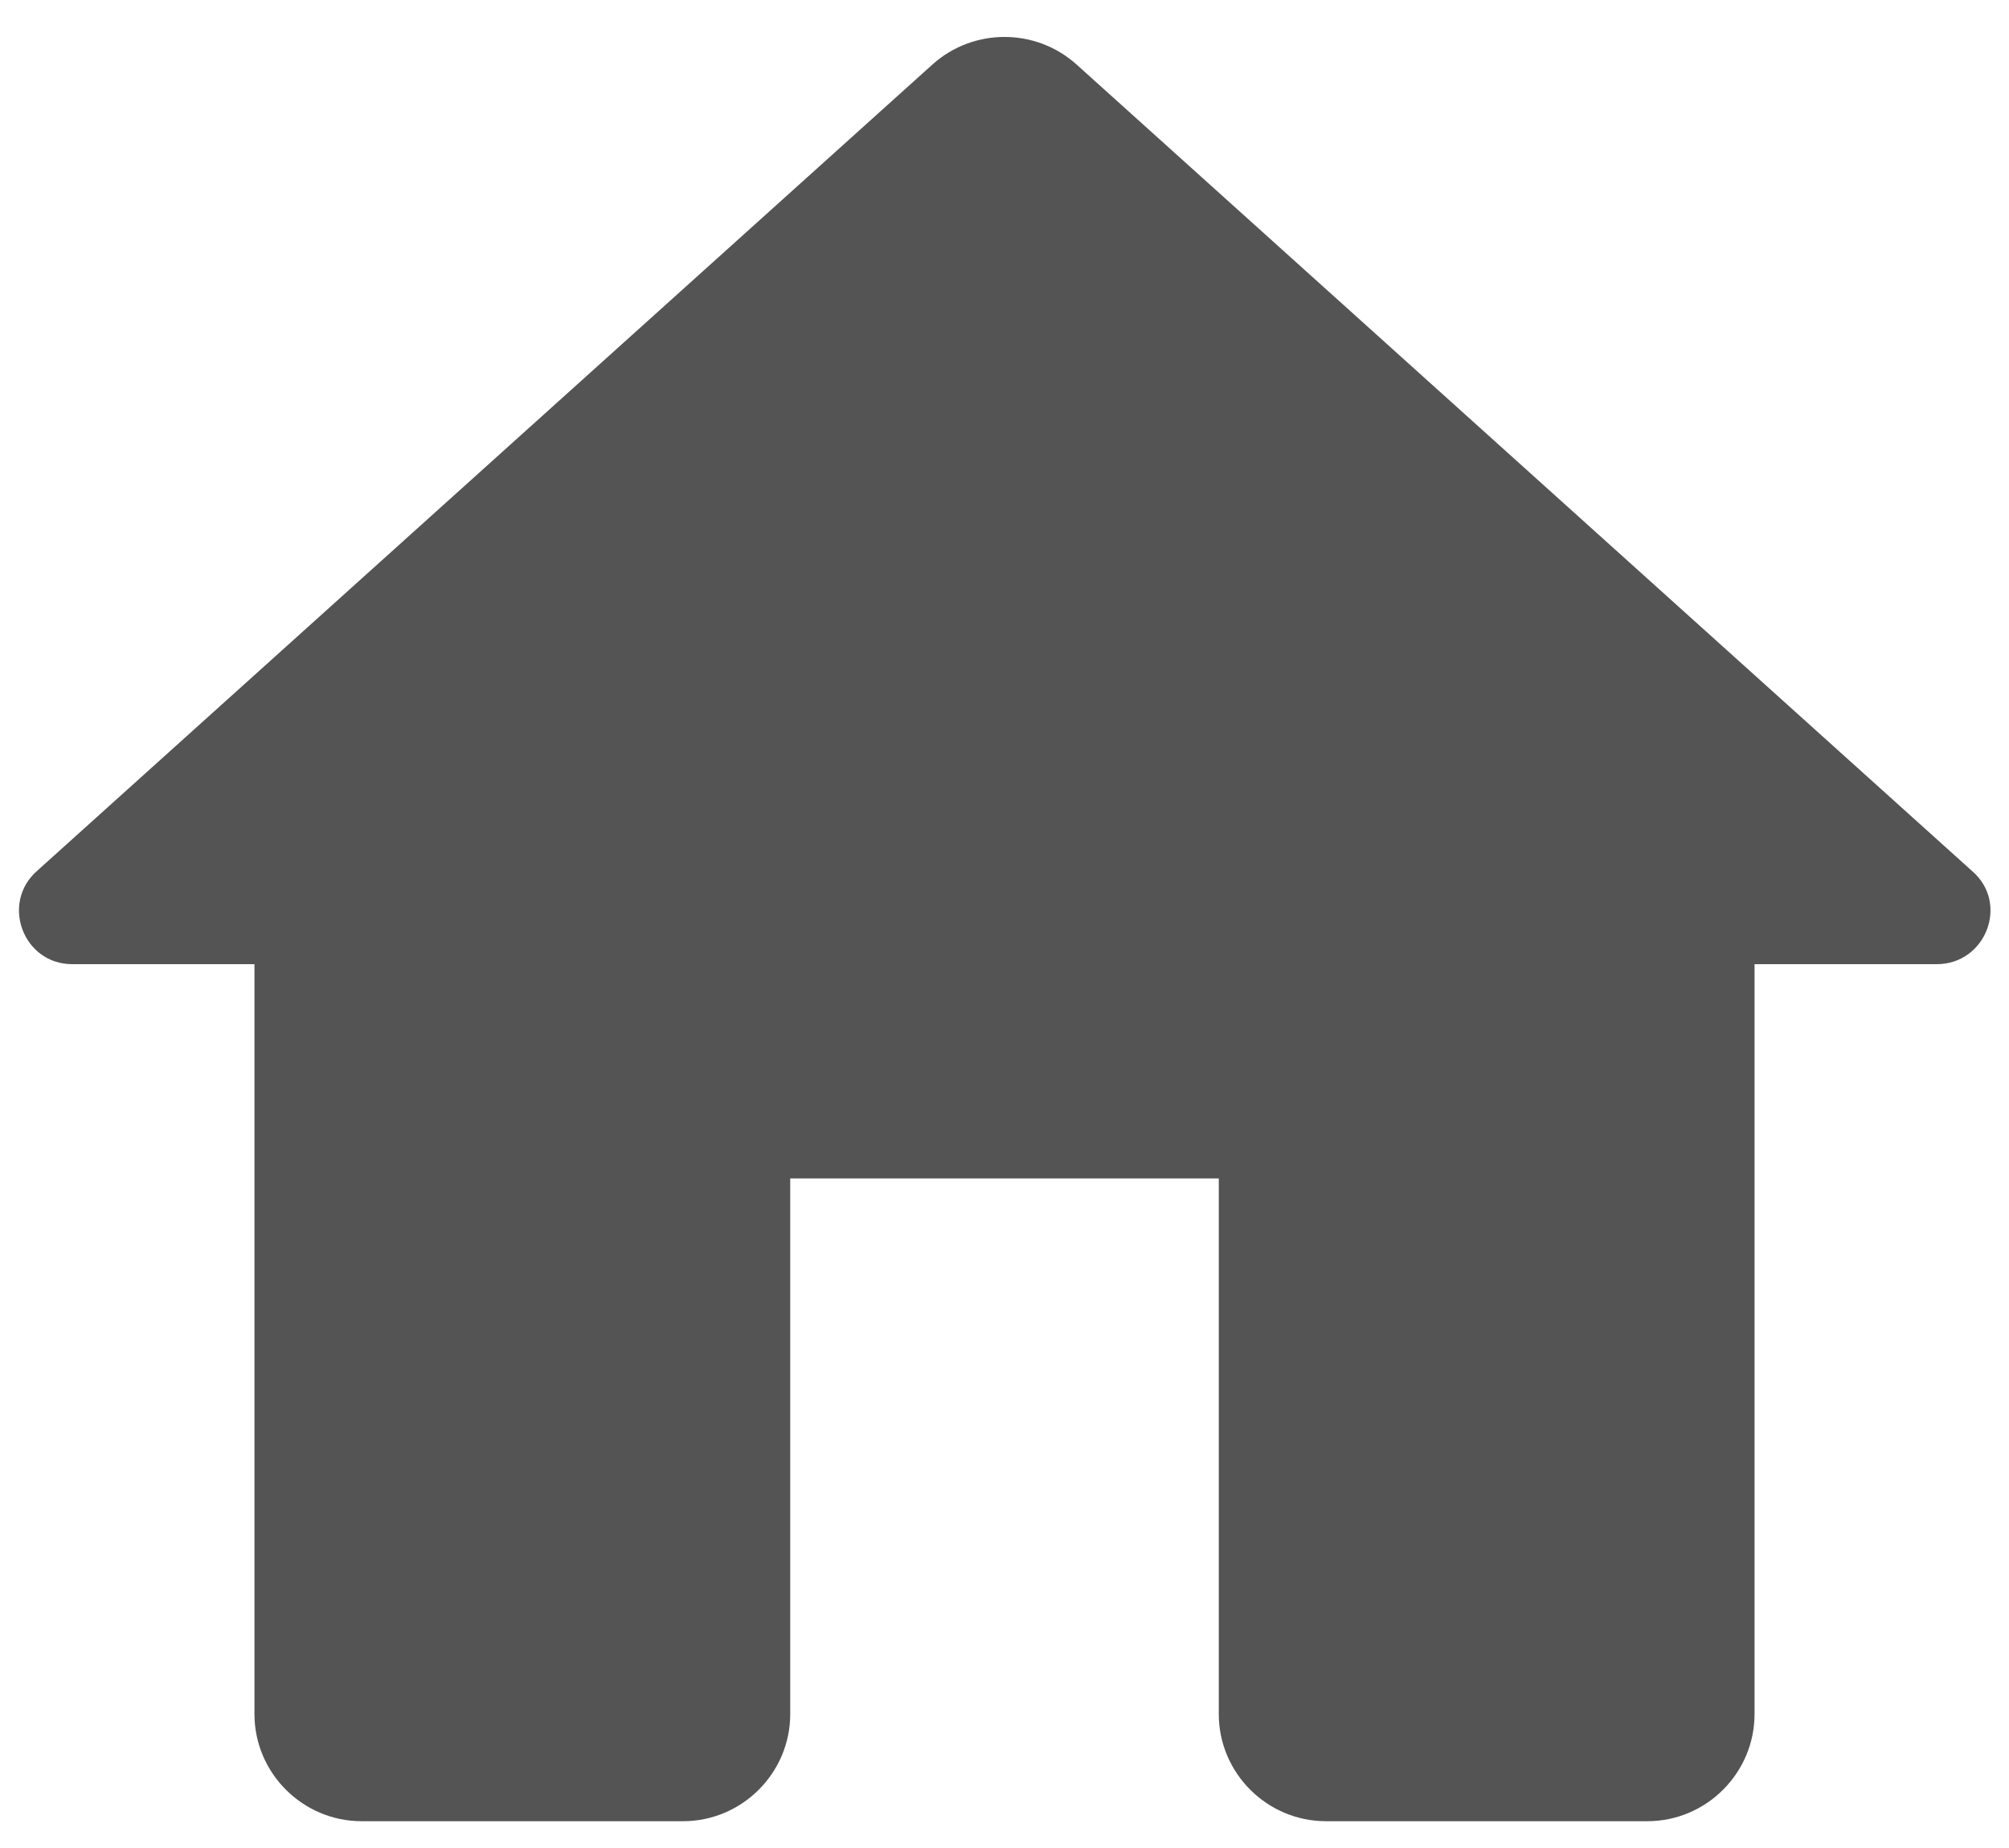
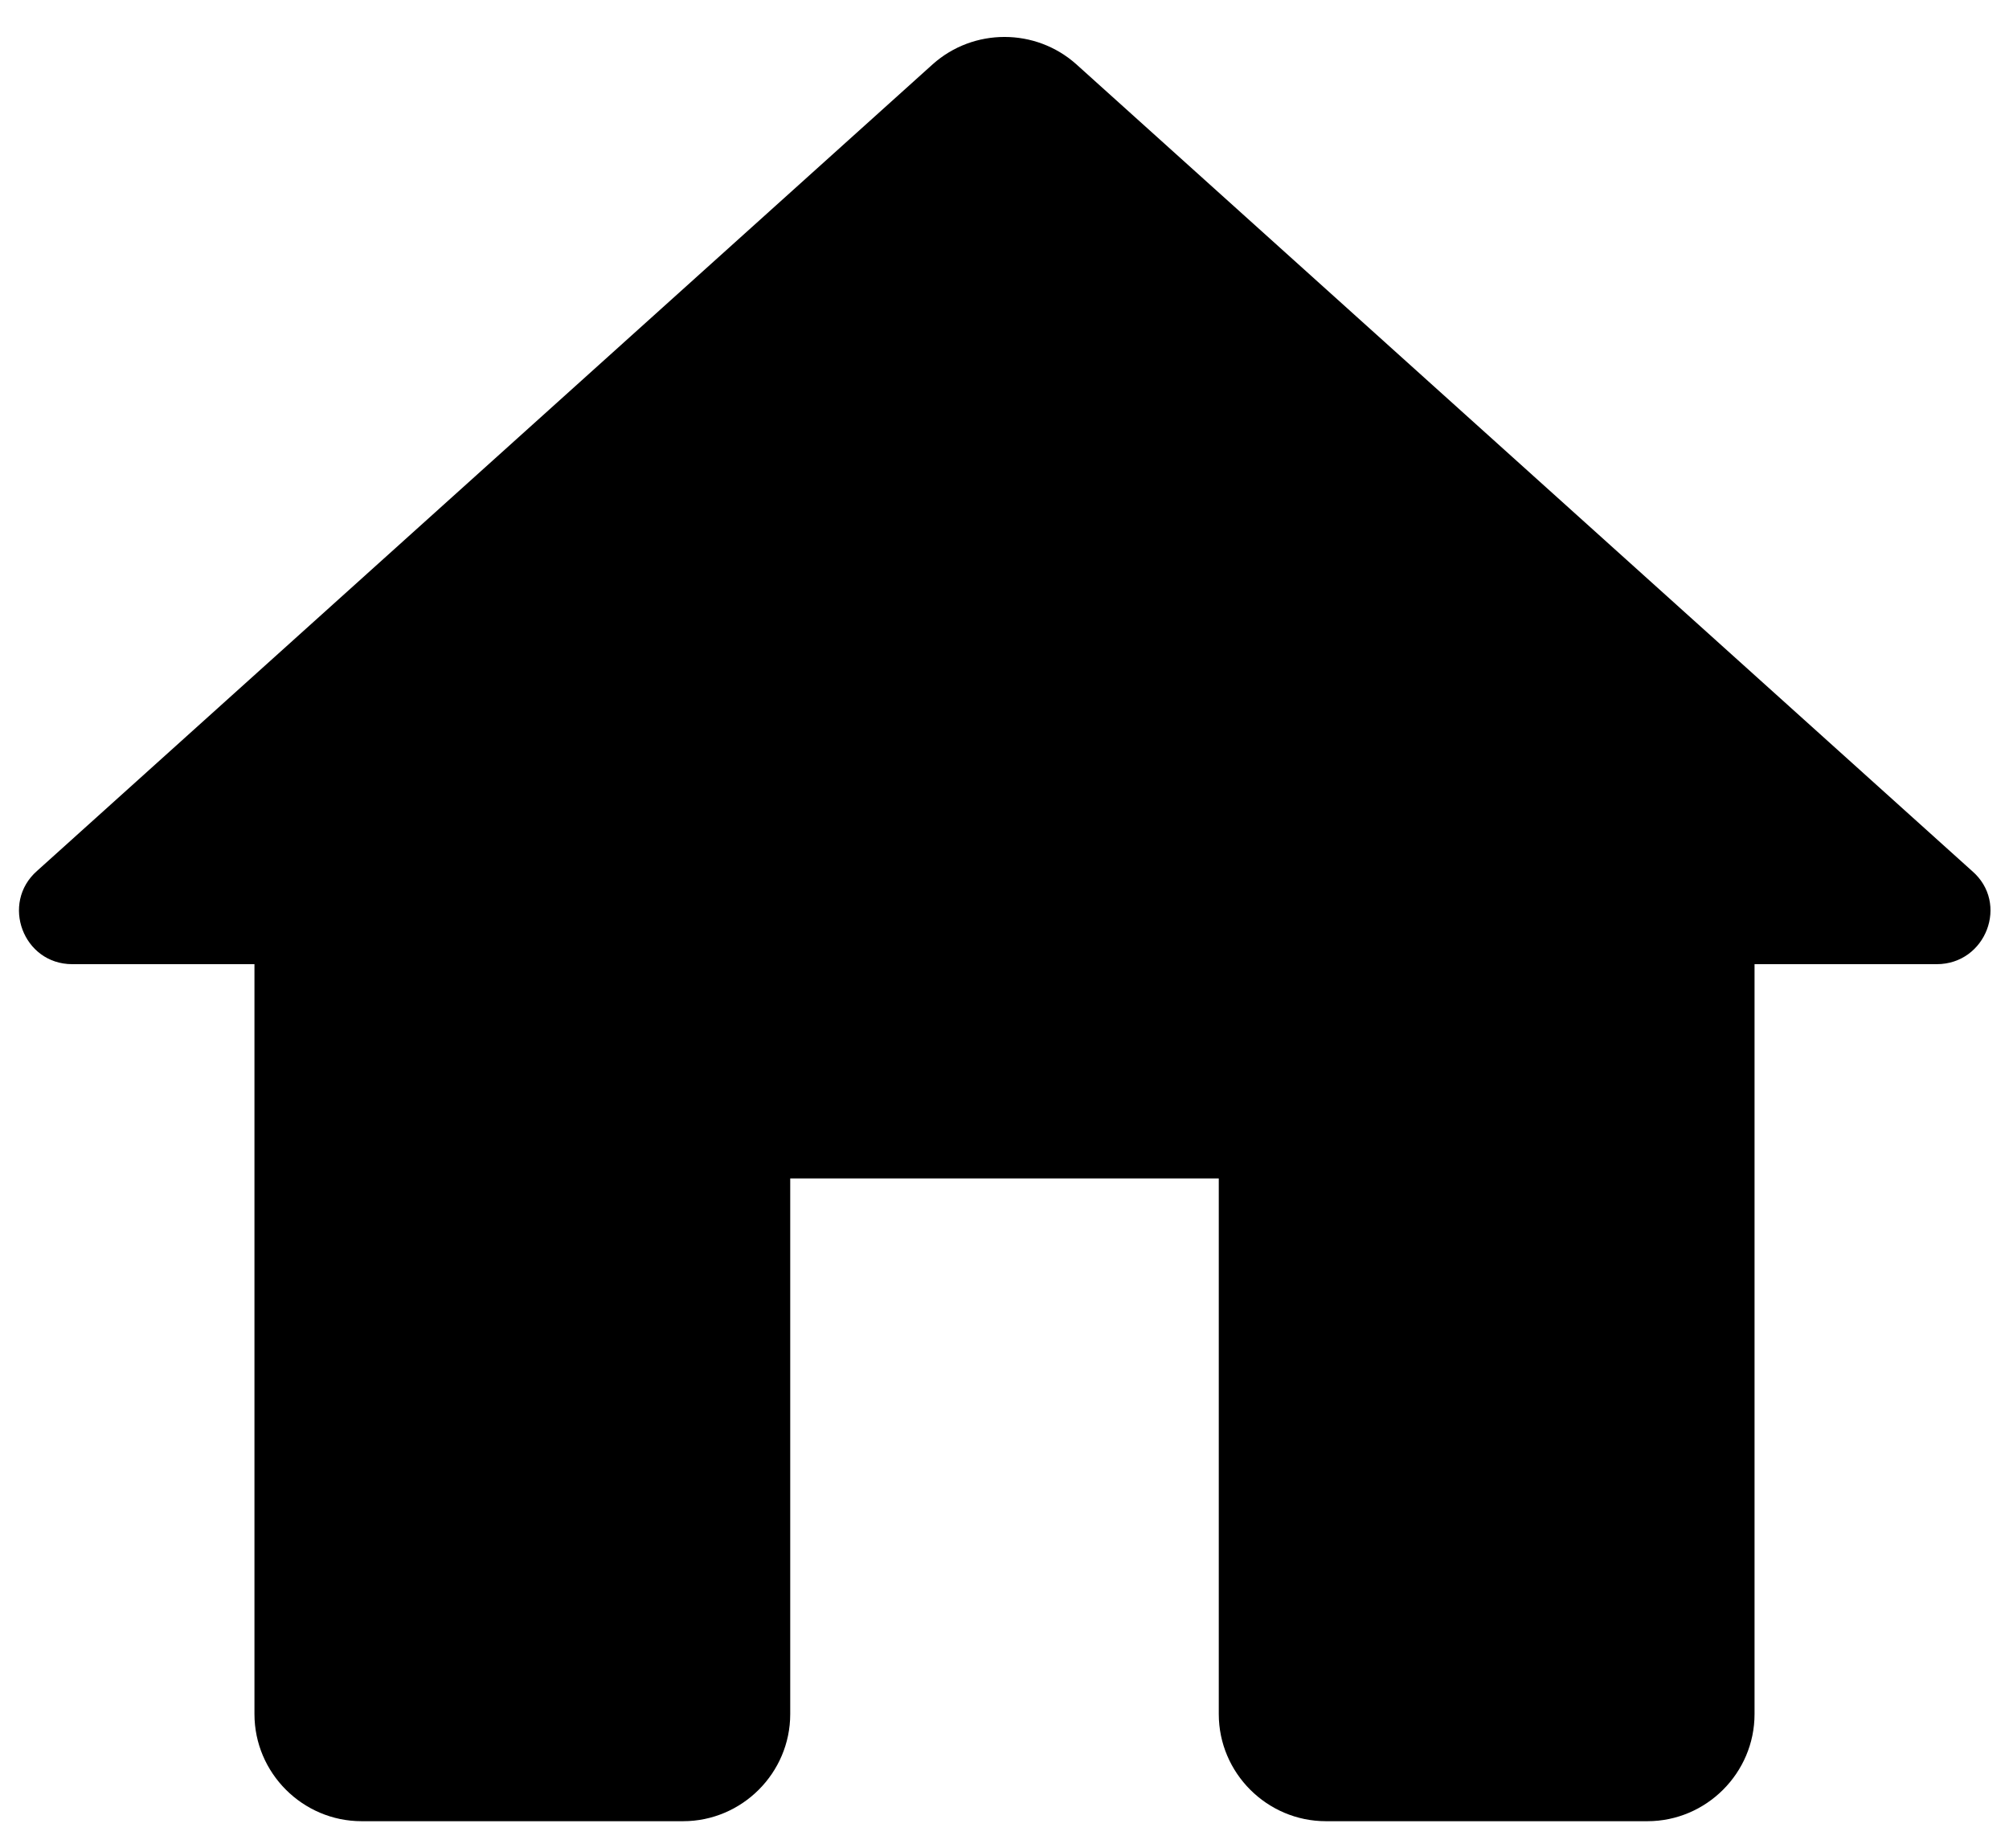
- <svg xmlns="http://www.w3.org/2000/svg" width="50" height="46" viewBox="0 0 50 46" fill="none">
-   <path d="M19.667 42.667V29.333H30.333V42.667C30.333 44.133 31.533 45.333 33 45.333H41C42.467 45.333 43.667 44.133 43.667 42.667V24H48.2C49.427 24 50.013 22.48 49.08 21.68L26.787 1.6C25.773 0.693 24.227 0.693 23.213 1.6L0.92 21.68C0.013 22.48 0.573 24 1.8 24H6.333V42.667C6.333 44.133 7.533 45.333 9 45.333H17C18.467 45.333 19.667 44.133 19.667 42.667Z" fill="#545454" />
+ <svg xmlns="http://www.w3.org/2000/svg" width="50" height="46" viewBox="0 0 50 46">
+   <path d="M19.667 42.667V29.333H30.333V42.667C30.333 44.133 31.533 45.333 33 45.333H41C42.467 45.333 43.667 44.133 43.667 42.667V24H48.2C49.427 24 50.013 22.48 49.08 21.68L26.787 1.6C25.773 0.693 24.227 0.693 23.213 1.6L0.92 21.68C0.013 22.48 0.573 24 1.8 24H6.333V42.667C6.333 44.133 7.533 45.333 9 45.333H17C18.467 45.333 19.667 44.133 19.667 42.667Z" />
</svg>
